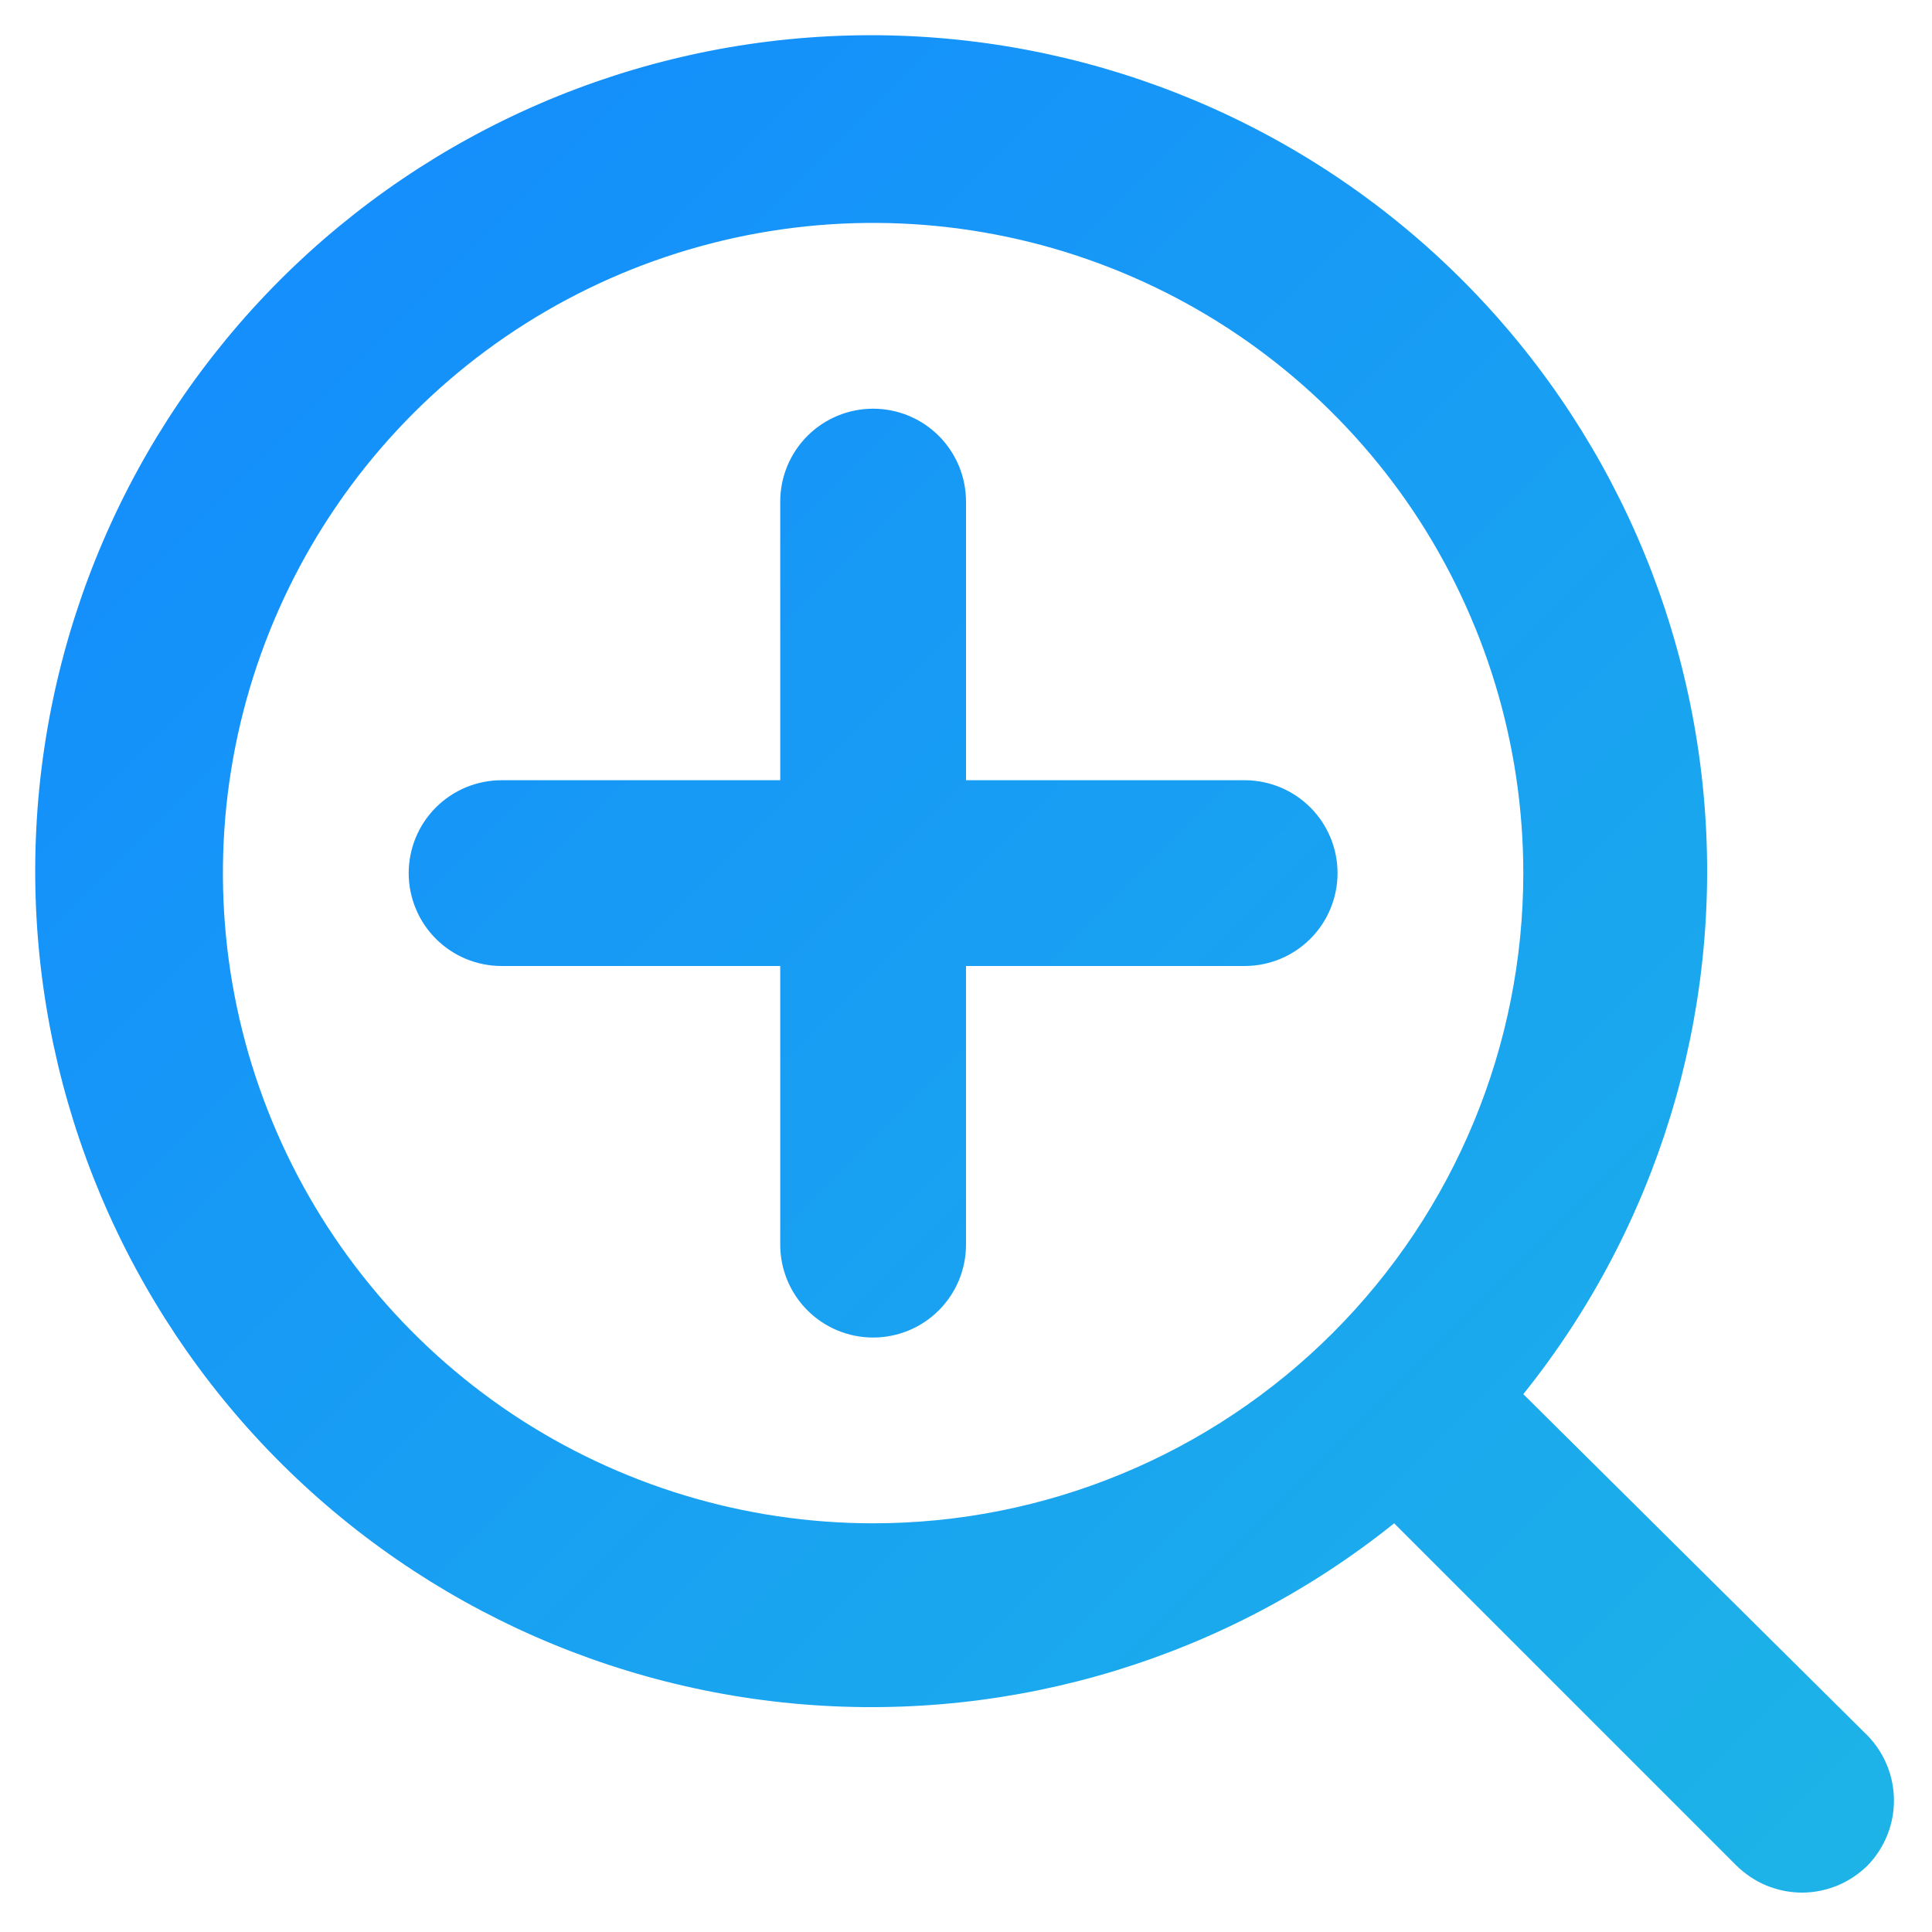
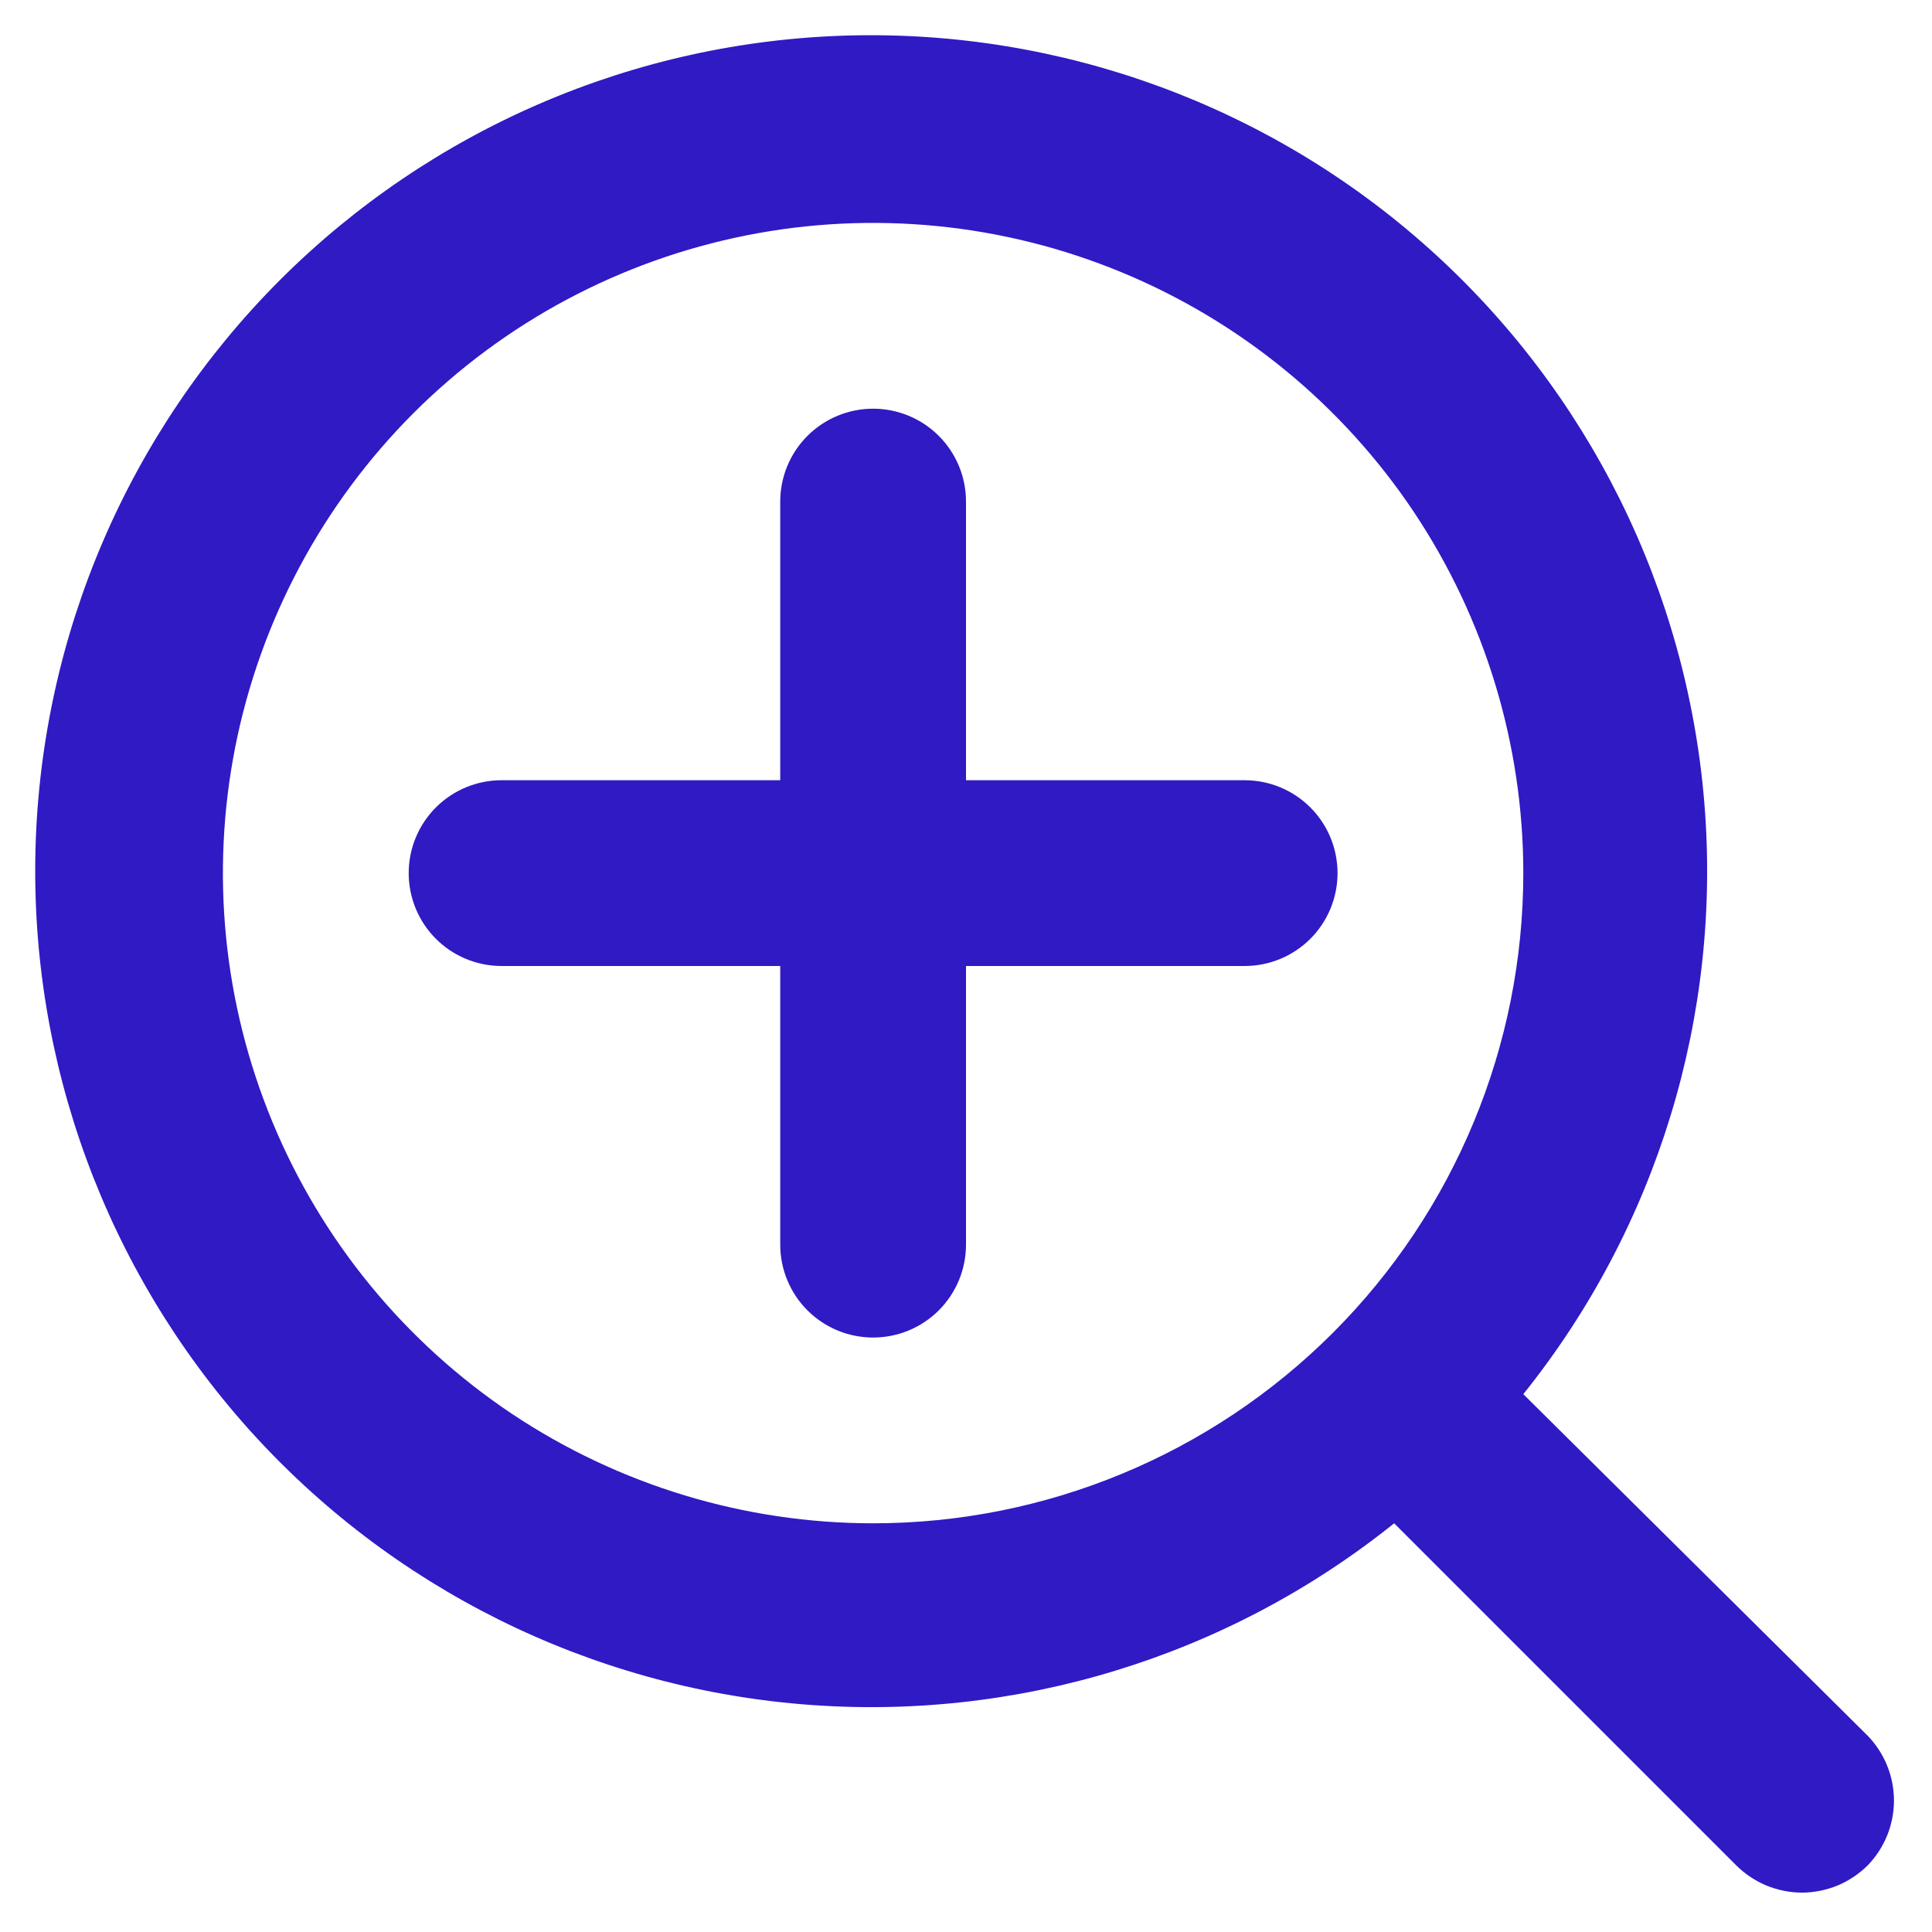
<svg xmlns="http://www.w3.org/2000/svg" width="13" height="13" viewBox="0 0 13 13" fill="none">
-   <path d="M8.375 5.25H6.5V3.375C6.5 3.209 6.434 3.05 6.317 2.933C6.2 2.816 6.041 2.75 5.875 2.75C5.709 2.75 5.55 2.816 5.433 2.933C5.316 3.05 5.25 3.209 5.25 3.375V5.25H3.375C3.209 5.25 3.05 5.316 2.933 5.433C2.816 5.55 2.75 5.709 2.75 5.875C2.75 6.041 2.816 6.2 2.933 6.317C3.05 6.434 3.209 6.5 3.375 6.5H5.25V8.375C5.25 8.541 5.316 8.7 5.433 8.817C5.55 8.934 5.709 9 5.875 9C6.041 9 6.2 8.934 6.317 8.817C6.434 8.7 6.5 8.541 6.5 8.375V6.5H8.375C8.541 6.5 8.7 6.434 8.817 6.317C8.934 6.2 9 6.041 9 5.875C9 5.709 8.934 5.55 8.817 5.433C8.7 5.316 8.541 5.25 8.375 5.25ZM12.569 11.681L10.25 9.381C11.15 8.259 11.586 6.834 11.468 5.401C11.35 3.967 10.687 2.633 9.616 1.673C8.545 0.713 7.146 0.2 5.708 0.239C4.27 0.278 2.902 0.867 1.884 1.884C0.867 2.902 0.278 4.27 0.239 5.708C0.2 7.146 0.713 8.544 1.673 9.616C2.633 10.687 3.967 11.35 5.401 11.468C6.835 11.586 8.259 11.15 9.381 10.25L11.681 12.55C11.739 12.608 11.809 12.655 11.885 12.687C11.961 12.718 12.043 12.735 12.125 12.735C12.207 12.735 12.289 12.718 12.365 12.687C12.441 12.655 12.511 12.608 12.569 12.55C12.681 12.433 12.744 12.278 12.744 12.116C12.744 11.953 12.681 11.798 12.569 11.681ZM5.875 10.25C5.01 10.25 4.164 9.993 3.444 9.513C2.725 9.032 2.164 8.349 1.833 7.549C1.502 6.75 1.415 5.87 1.584 5.021C1.753 4.173 2.17 3.393 2.781 2.781C3.393 2.169 4.173 1.753 5.021 1.584C5.87 1.415 6.75 1.502 7.549 1.833C8.349 2.164 9.032 2.725 9.513 3.444C9.993 4.164 10.25 5.01 10.25 5.875C10.25 7.035 9.789 8.148 8.969 8.968C8.148 9.789 7.035 10.25 5.875 10.25Z" fill="url(#paint0_linear_6601_84)" />
-   <defs>
-     <linearGradient id="paint0_linear_6601_84" x1="0.237" y1="0.237" x2="12.735" y2="12.744" gradientUnits="userSpaceOnUse">
-       <stop stop-color="#1389FF" />
-       <stop offset="1" stop-color="#1DB4E7" />
-     </linearGradient>
-   </defs>
+   <path d="M8.375 5.25H6.5V3.375C6.5 3.209 6.434 3.05 6.317 2.933C6.2 2.816 6.041 2.75 5.875 2.75C5.709 2.75 5.55 2.816 5.433 2.933C5.316 3.05 5.25 3.209 5.25 3.375V5.25H3.375C3.209 5.25 3.05 5.316 2.933 5.433C2.816 5.55 2.75 5.709 2.75 5.875C2.75 6.041 2.816 6.2 2.933 6.317C3.05 6.434 3.209 6.5 3.375 6.5H5.25V8.375C5.25 8.541 5.316 8.7 5.433 8.817C5.55 8.934 5.709 9 5.875 9C6.041 9 6.2 8.934 6.317 8.817C6.434 8.7 6.5 8.541 6.5 8.375V6.5H8.375C8.541 6.5 8.7 6.434 8.817 6.317C8.934 6.2 9 6.041 9 5.875C9 5.709 8.934 5.55 8.817 5.433C8.7 5.316 8.541 5.25 8.375 5.25ZM12.569 11.681L10.25 9.381C11.15 8.259 11.586 6.834 11.468 5.401C11.35 3.967 10.687 2.633 9.616 1.673C8.545 0.713 7.146 0.2 5.708 0.239C4.27 0.278 2.902 0.867 1.884 1.884C0.867 2.902 0.278 4.27 0.239 5.708C0.2 7.146 0.713 8.544 1.673 9.616C2.633 10.687 3.967 11.35 5.401 11.468C6.835 11.586 8.259 11.15 9.381 10.25L11.681 12.55C11.739 12.608 11.809 12.655 11.885 12.687C11.961 12.718 12.043 12.735 12.125 12.735C12.207 12.735 12.289 12.718 12.365 12.687C12.441 12.655 12.511 12.608 12.569 12.55C12.681 12.433 12.744 12.278 12.744 12.116C12.744 11.953 12.681 11.798 12.569 11.681ZM5.875 10.25C5.01 10.25 4.164 9.993 3.444 9.513C2.725 9.032 2.164 8.349 1.833 7.549C1.502 6.75 1.415 5.87 1.584 5.021C1.753 4.173 2.17 3.393 2.781 2.781C3.393 2.169 4.173 1.753 5.021 1.584C5.87 1.415 6.75 1.502 7.549 1.833C8.349 2.164 9.032 2.725 9.513 3.444C9.993 4.164 10.25 5.01 10.25 5.875C10.25 7.035 9.789 8.148 8.969 8.968C8.148 9.789 7.035 10.25 5.875 10.25Z" fill="#2F1AC4" />
</svg>
